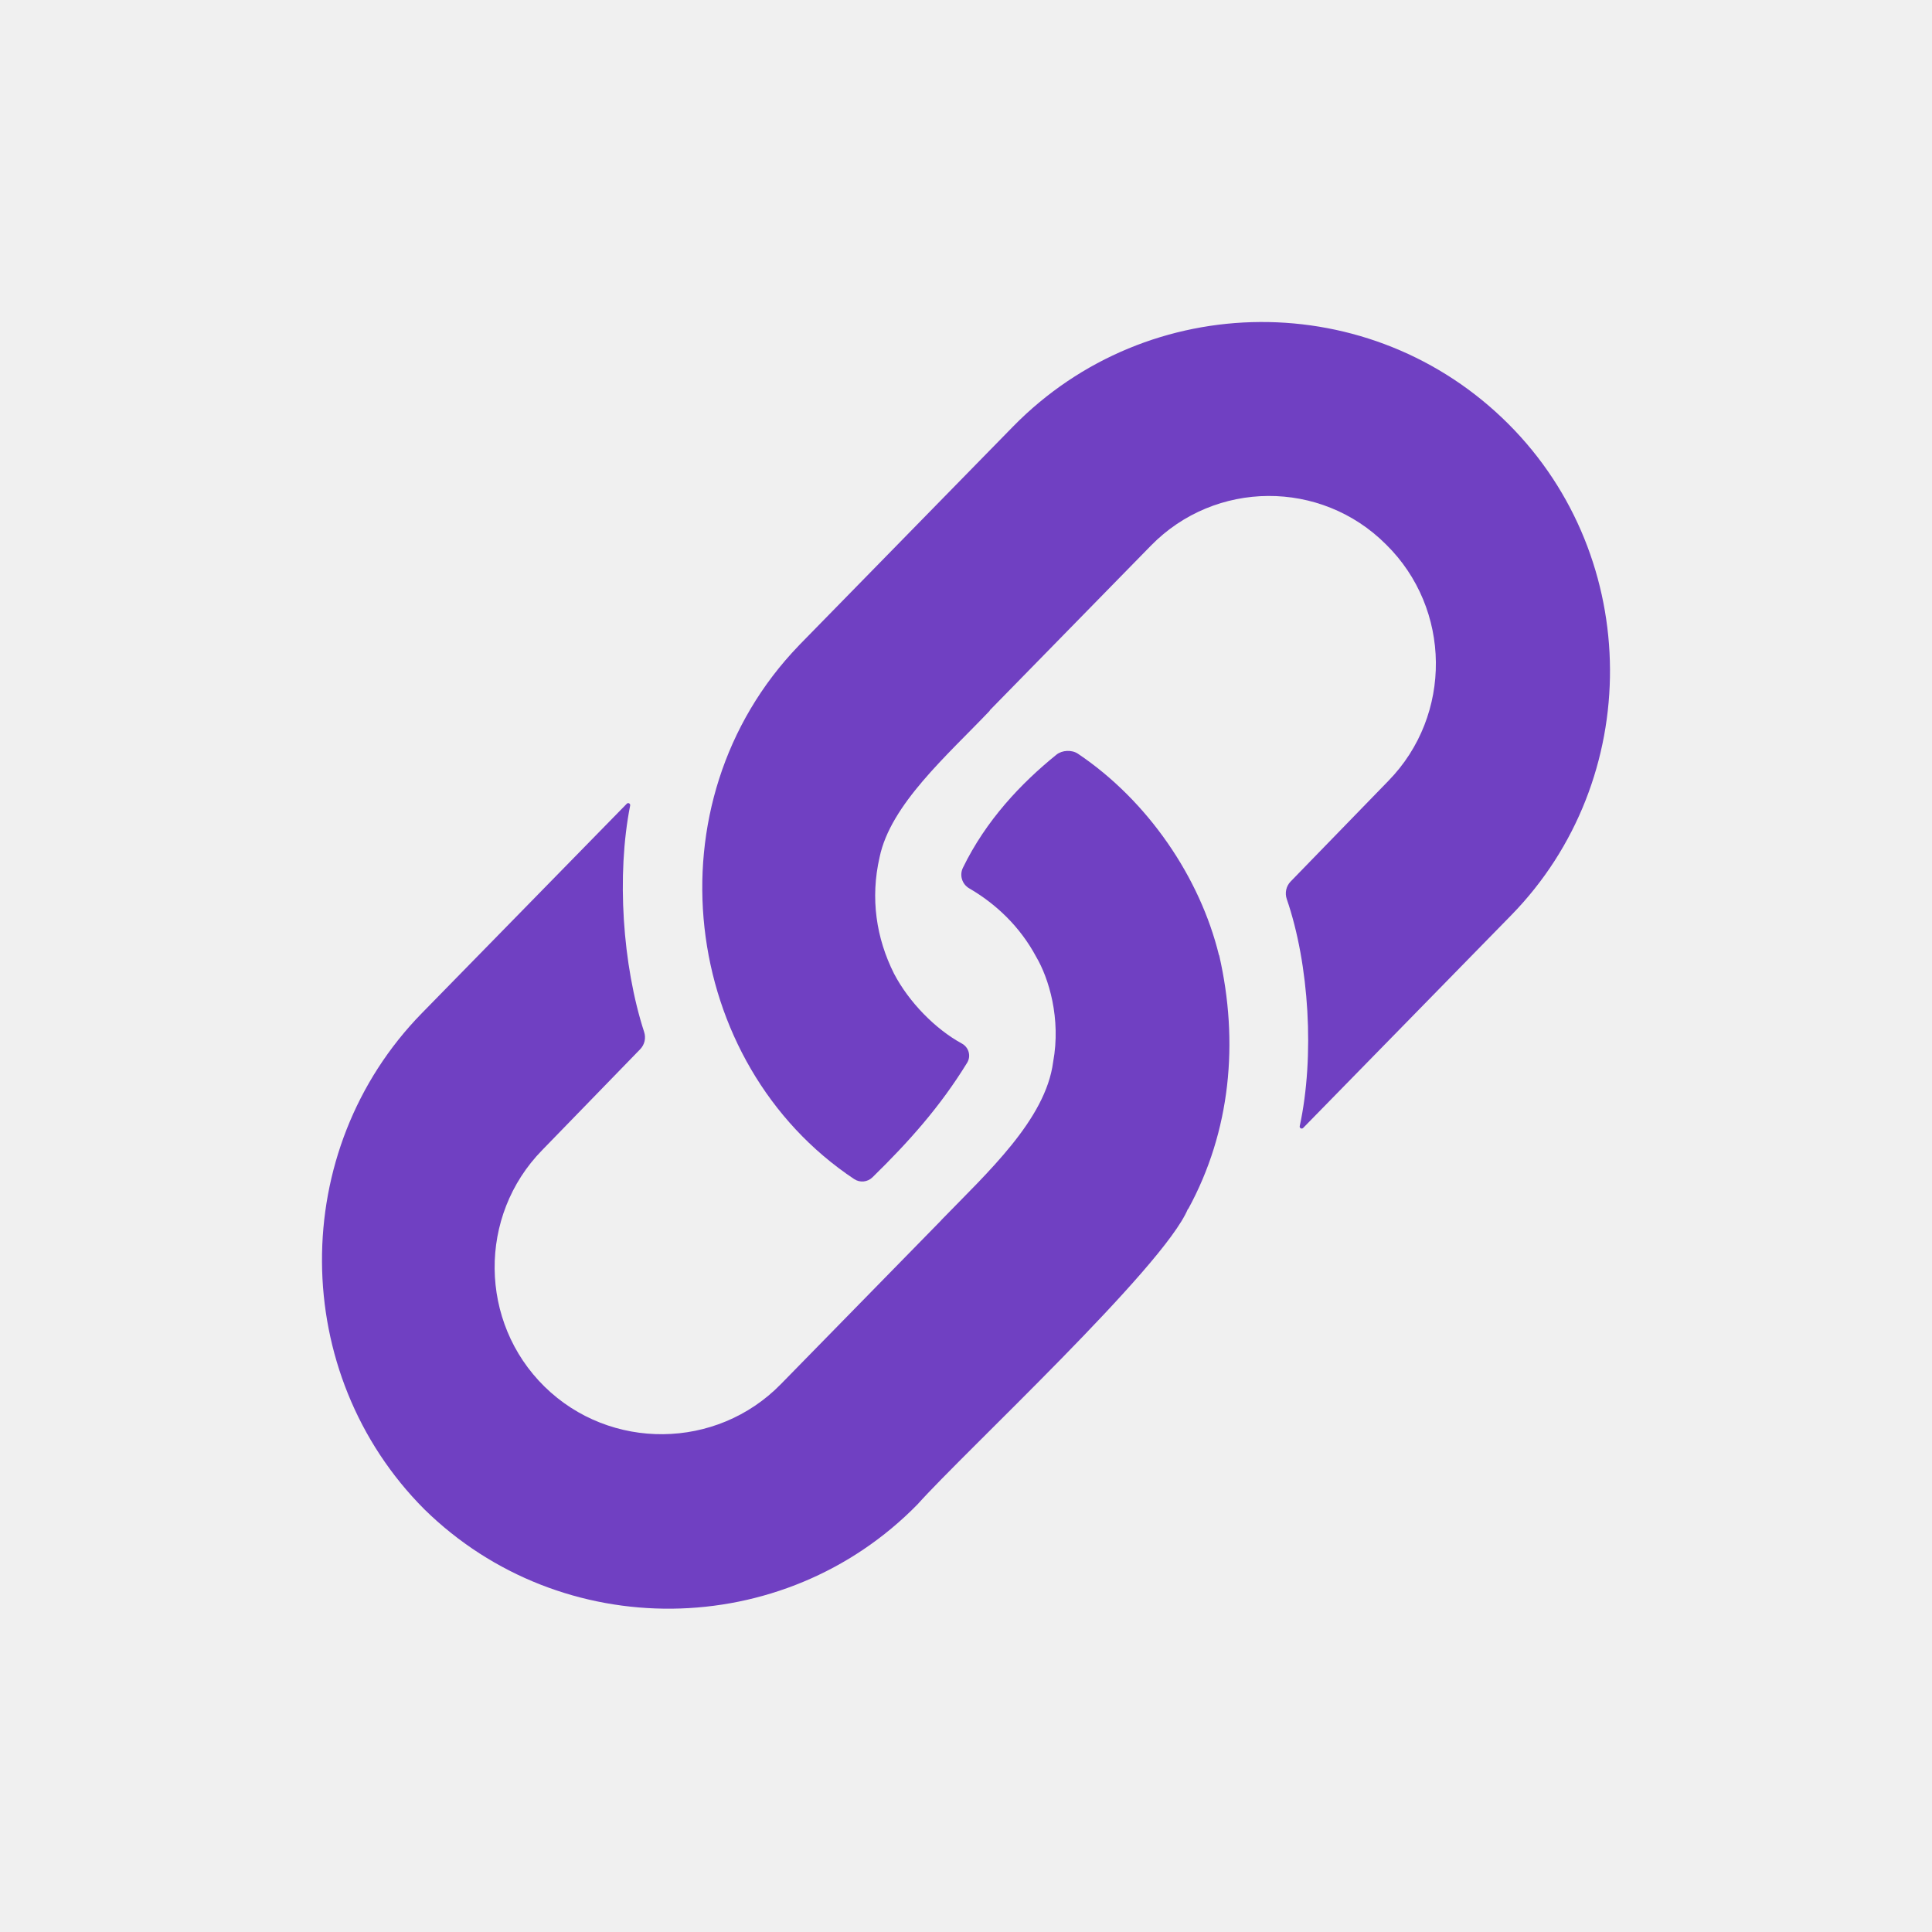
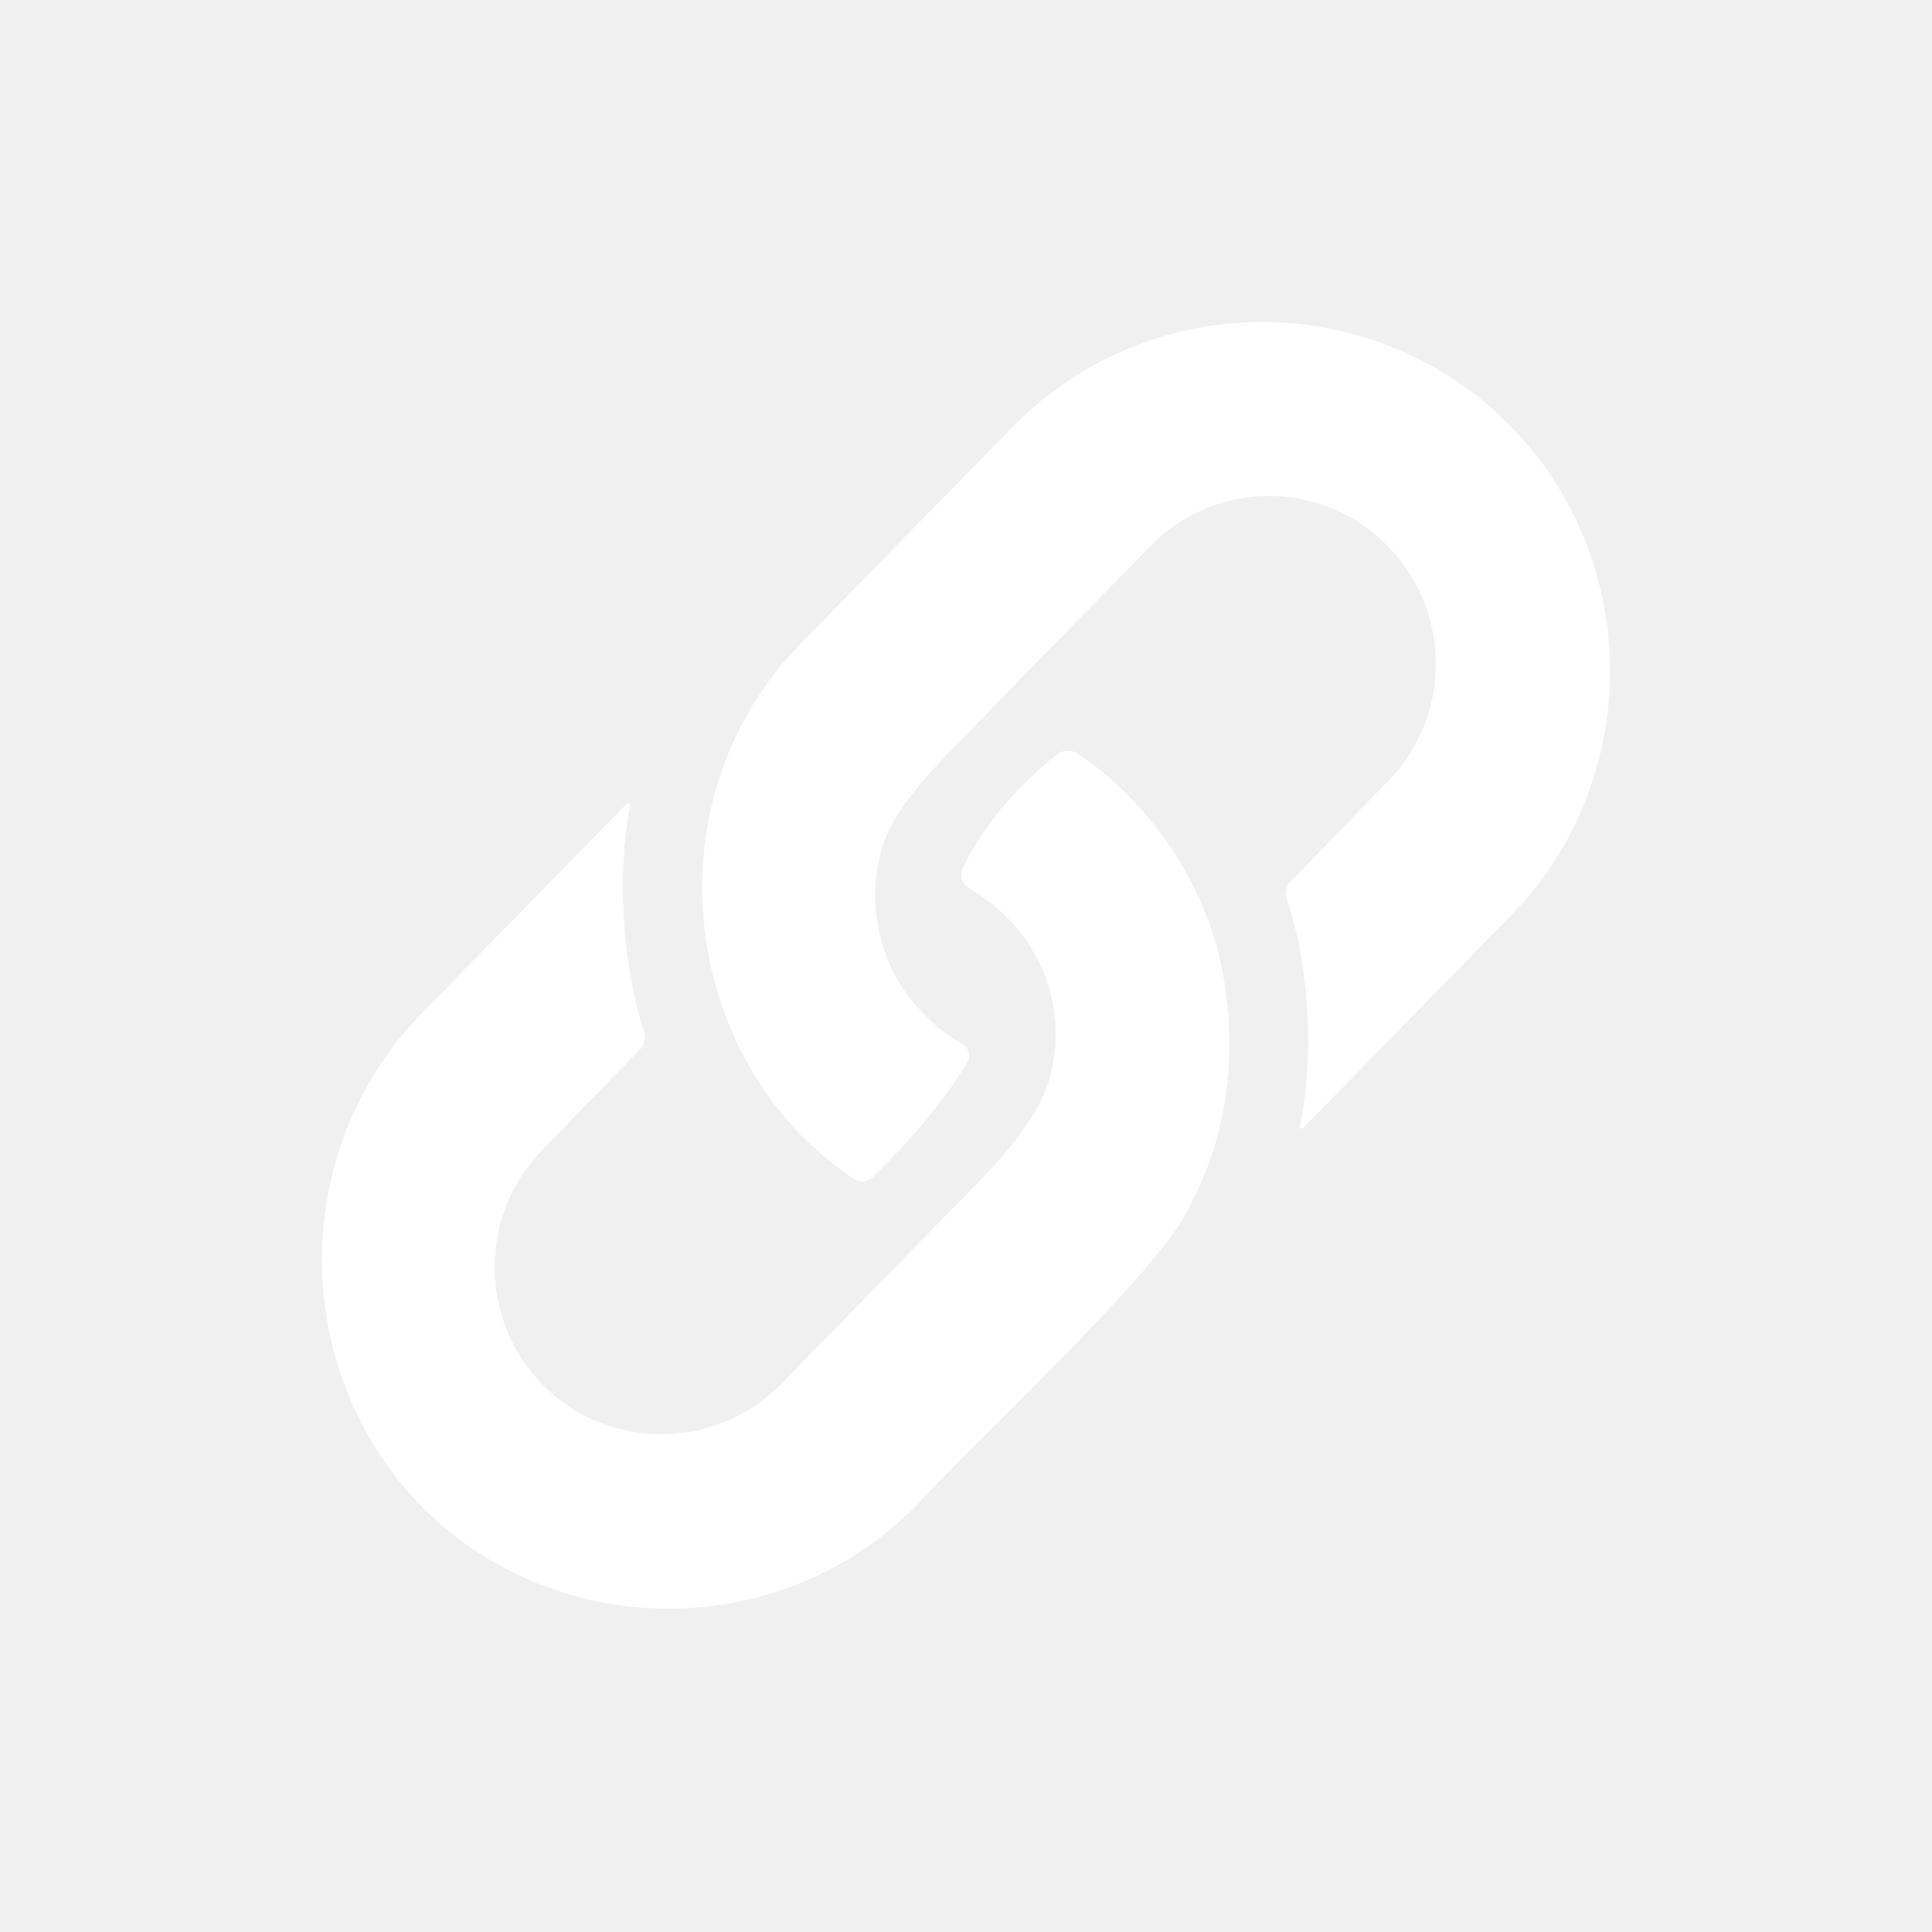
<svg xmlns="http://www.w3.org/2000/svg" width="30" height="30" viewBox="0 0 30 30" fill="none">
-   <path d="M12.407 10.021C10.05 12.462 10.565 16.514 13.264 18.309C13.353 18.368 13.472 18.356 13.548 18.281C14.116 17.725 14.597 17.187 15.018 16.502C15.082 16.397 15.043 16.261 14.934 16.203C14.523 15.979 14.113 15.56 13.882 15.118L13.882 15.118C13.606 14.567 13.512 13.95 13.658 13.312C13.658 13.312 13.658 13.312 13.658 13.312C13.827 12.495 14.702 11.736 15.371 11.034C15.369 11.033 15.368 11.033 15.367 11.032L17.872 8.472C18.87 7.452 20.512 7.443 21.521 8.453C22.54 9.453 22.557 11.105 21.558 12.126L20.041 13.688C19.971 13.76 19.948 13.866 19.981 13.961C20.33 14.976 20.416 16.406 20.182 17.487C20.176 17.517 20.213 17.537 20.235 17.515L23.464 14.214C25.527 12.106 25.51 8.673 23.425 6.586C21.298 4.456 17.835 4.474 15.729 6.625L12.42 10.007C12.416 10.012 12.412 10.016 12.407 10.021Z" fill="#7040c2" />
-   <path d="M18.445 18.774C18.445 18.774 18.445 18.774 18.445 18.774C18.447 18.773 18.449 18.773 18.451 18.772C19.11 17.565 19.24 16.181 18.931 14.832L18.93 14.833L18.928 14.832C18.635 13.631 17.83 12.437 16.737 11.703C16.643 11.64 16.493 11.647 16.405 11.718C15.851 12.166 15.309 12.741 14.952 13.475C14.896 13.59 14.938 13.728 15.048 13.793C15.463 14.034 15.838 14.387 16.089 14.856L16.089 14.856C16.285 15.187 16.478 15.815 16.353 16.491C16.353 16.491 16.353 16.491 16.353 16.491C16.236 17.386 15.333 18.207 14.615 18.947L14.616 18.948C14.069 19.507 12.68 20.925 12.124 21.494C11.126 22.514 9.475 22.531 8.456 21.532C7.437 20.532 7.42 18.879 8.419 17.859L9.941 16.292C10.01 16.221 10.033 16.118 10.002 16.024C9.665 14.985 9.572 13.587 9.785 12.508C9.791 12.478 9.754 12.458 9.733 12.48L6.552 15.731C4.467 17.861 4.485 21.329 6.591 23.438C8.718 25.524 12.164 25.489 14.248 23.359C14.972 22.548 18.072 19.675 18.445 18.774Z" fill="#7040c2" />
+   <path d="M12.407 10.021C10.05 12.462 10.565 16.514 13.264 18.309C13.353 18.368 13.472 18.356 13.548 18.281C14.116 17.725 14.597 17.187 15.018 16.502C15.082 16.397 15.043 16.261 14.934 16.203C14.523 15.979 14.113 15.56 13.882 15.118L13.882 15.118C13.606 14.567 13.512 13.95 13.658 13.312C13.658 13.312 13.658 13.312 13.658 13.312C13.827 12.495 14.702 11.736 15.371 11.034C15.369 11.033 15.368 11.033 15.367 11.032L17.872 8.472C18.87 7.452 20.512 7.443 21.521 8.453C22.54 9.453 22.557 11.105 21.558 12.126L20.041 13.688C19.971 13.76 19.948 13.866 19.981 13.961C20.33 14.976 20.416 16.406 20.182 17.487C20.176 17.517 20.213 17.537 20.235 17.515L23.464 14.214C25.527 12.106 25.51 8.673 23.425 6.586C21.298 4.456 17.835 4.474 15.729 6.625L12.42 10.007C12.416 10.012 12.412 10.016 12.407 10.021Z" fill="#FFF" />
+   <path d="M18.445 18.774C18.445 18.774 18.445 18.774 18.445 18.774C18.447 18.773 18.449 18.773 18.451 18.772C19.11 17.565 19.24 16.181 18.931 14.832L18.93 14.833L18.928 14.832C18.635 13.631 17.83 12.437 16.737 11.703C16.643 11.64 16.493 11.647 16.405 11.718C15.851 12.166 15.309 12.741 14.952 13.475C14.896 13.59 14.938 13.728 15.048 13.793C15.463 14.034 15.838 14.387 16.089 14.856L16.089 14.856C16.285 15.187 16.478 15.815 16.353 16.491C16.353 16.491 16.353 16.491 16.353 16.491C16.236 17.386 15.333 18.207 14.615 18.947L14.616 18.948C14.069 19.507 12.68 20.925 12.124 21.494C11.126 22.514 9.475 22.531 8.456 21.532C7.437 20.532 7.42 18.879 8.419 17.859L9.941 16.292C10.01 16.221 10.033 16.118 10.002 16.024C9.665 14.985 9.572 13.587 9.785 12.508C9.791 12.478 9.754 12.458 9.733 12.48L6.552 15.731C4.467 17.861 4.485 21.329 6.591 23.438C8.718 25.524 12.164 25.489 14.248 23.359C14.972 22.548 18.072 19.675 18.445 18.774Z" fill="#FFF" />
</svg>
